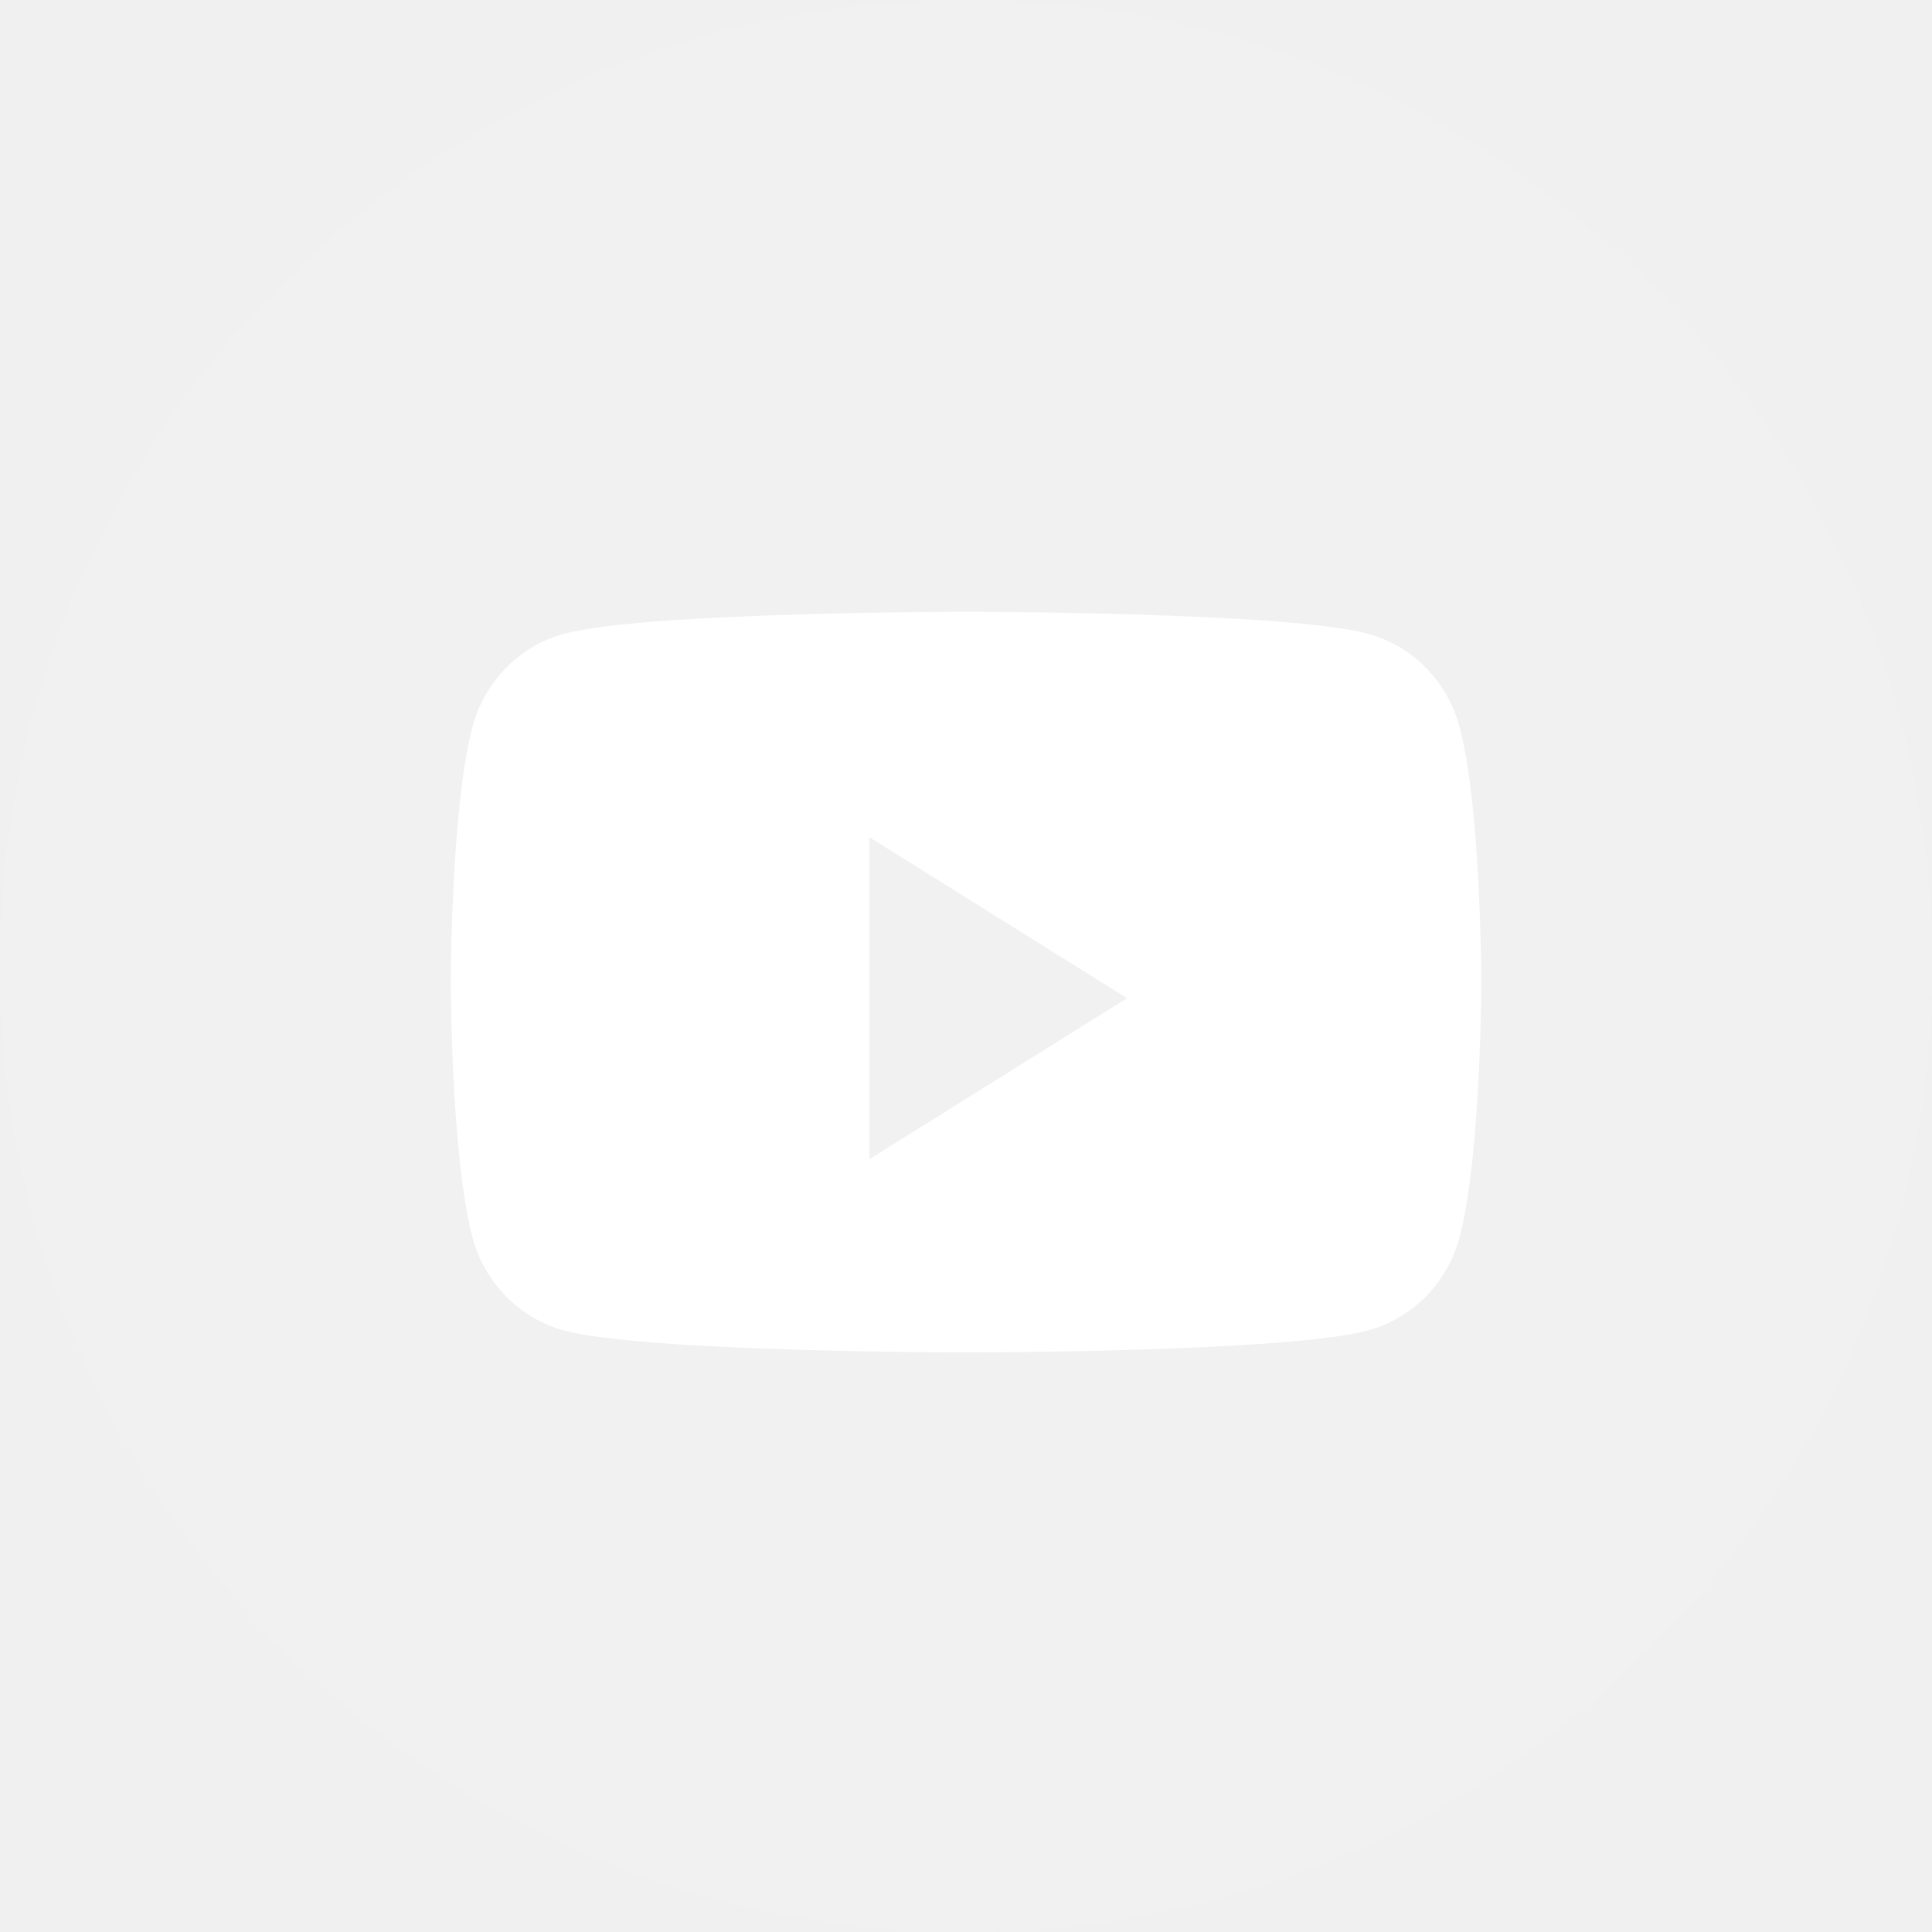
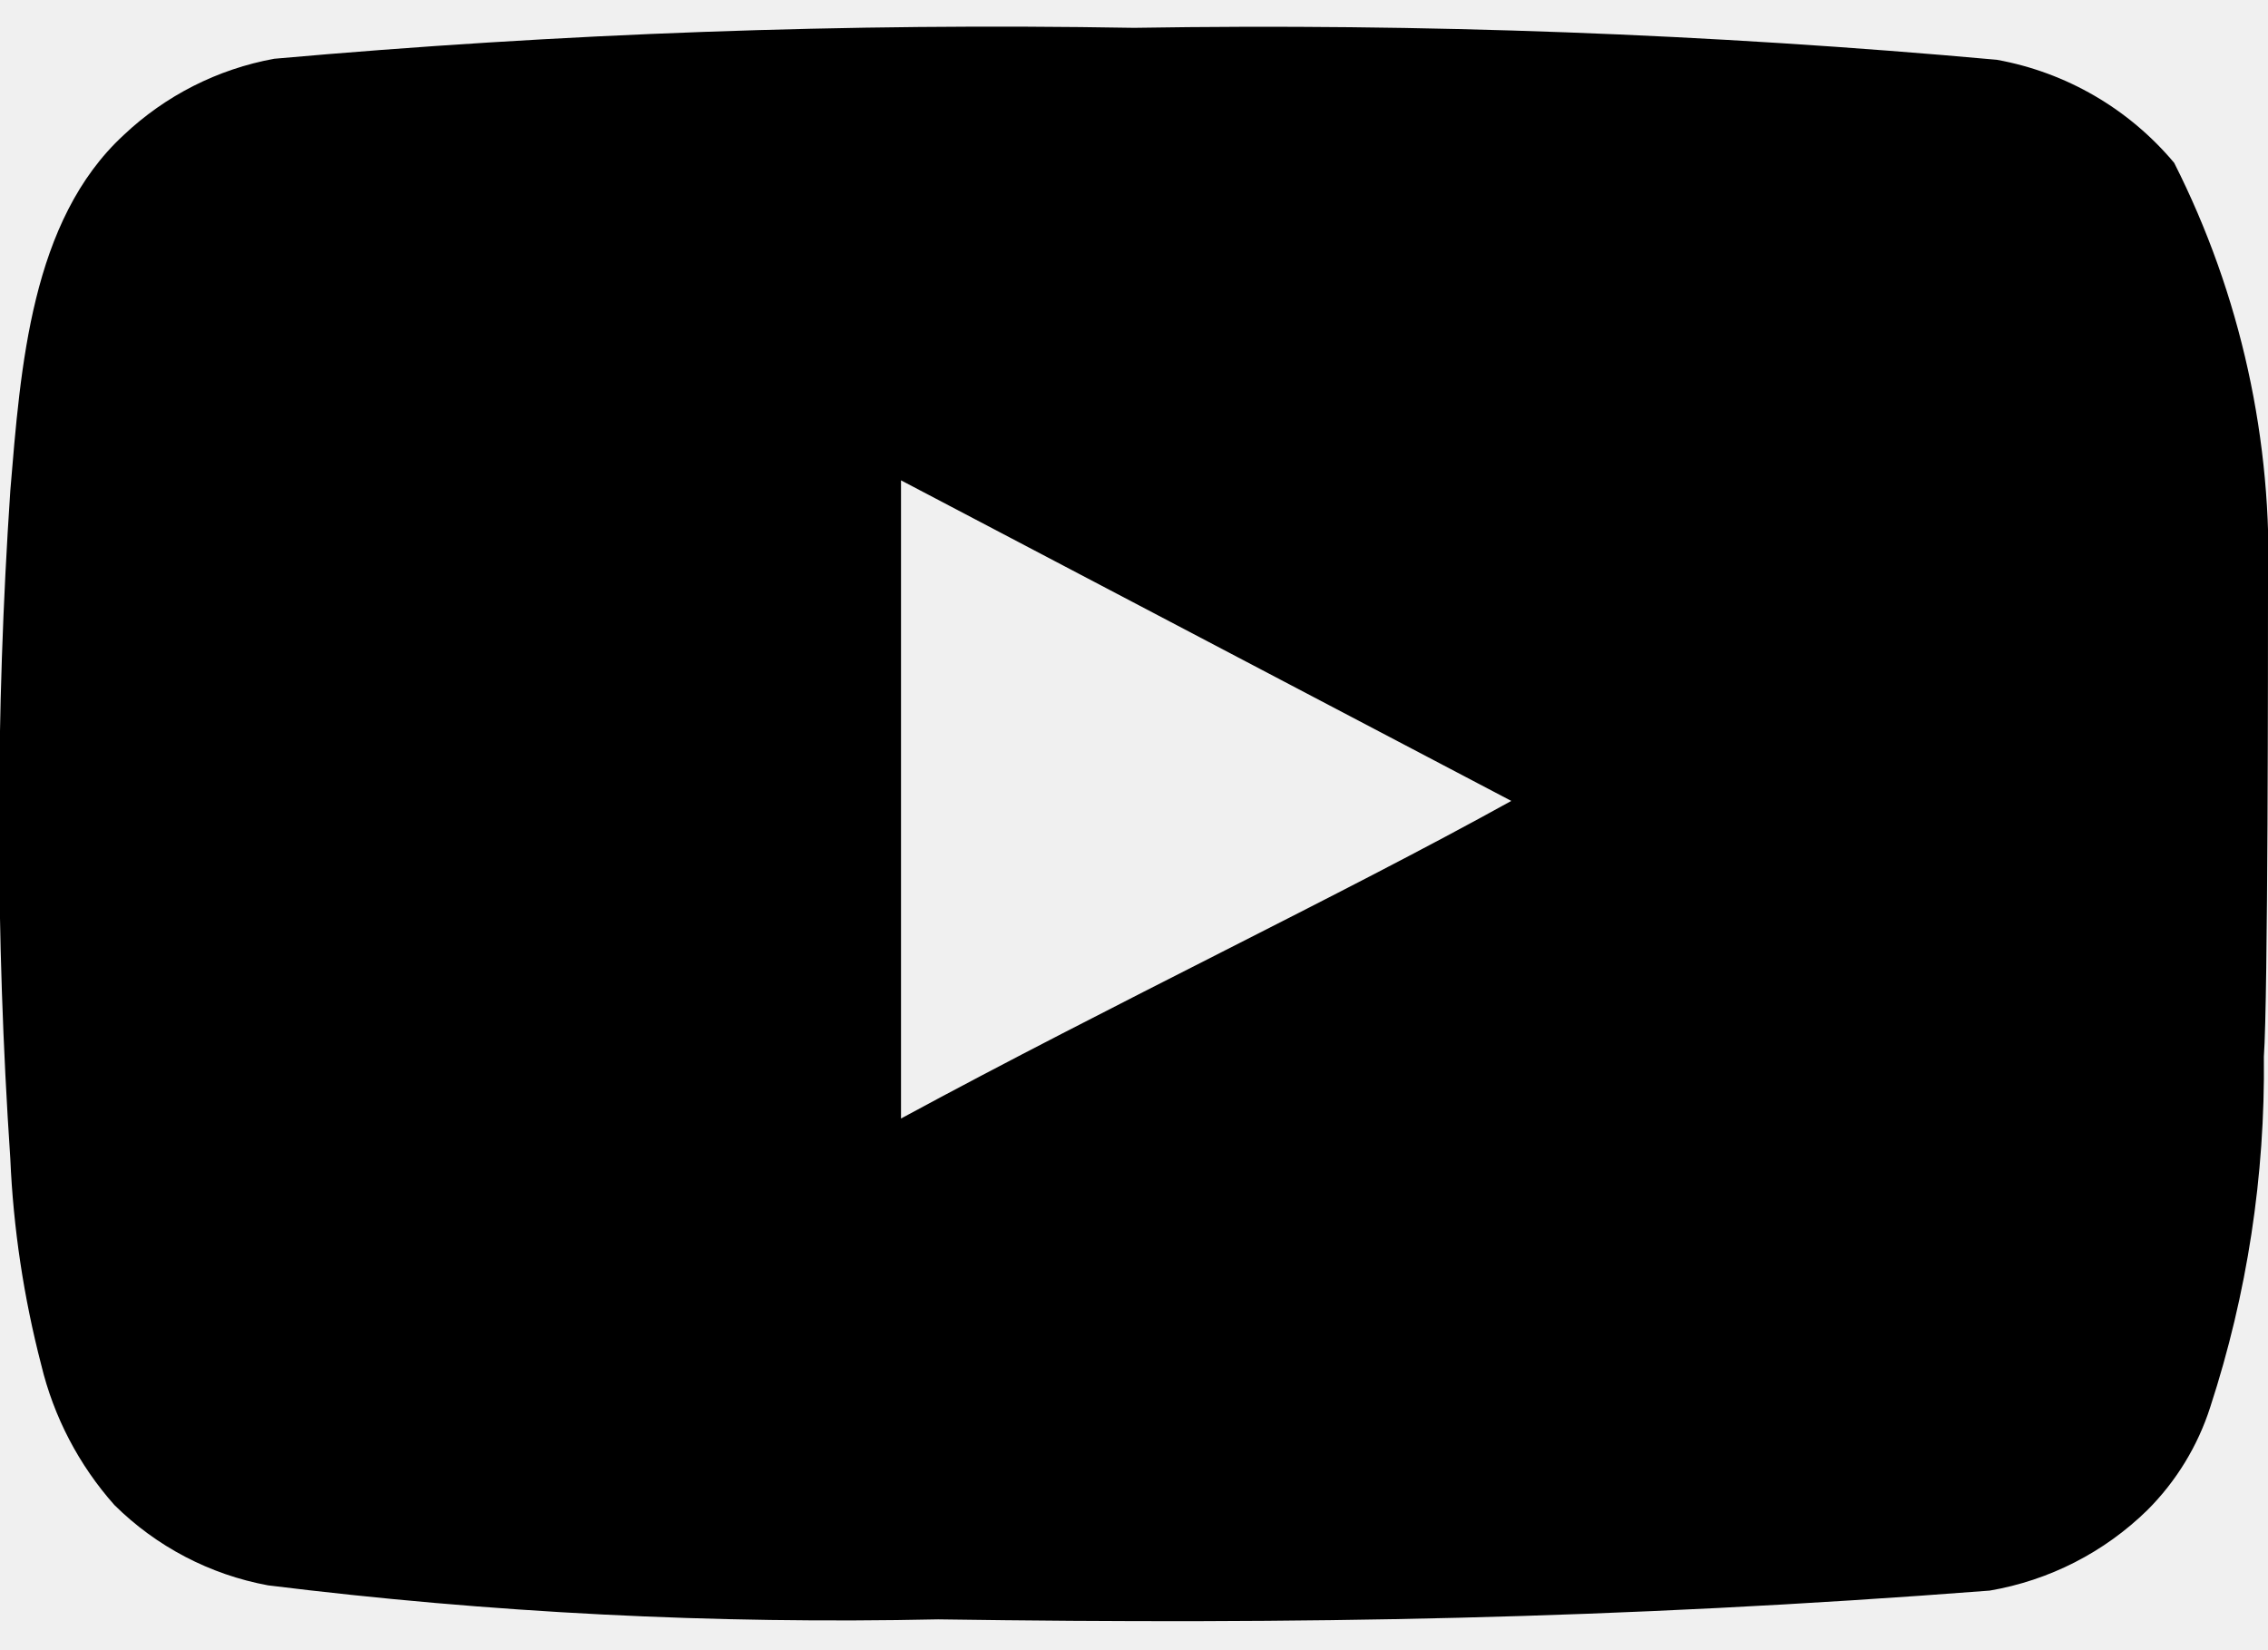
- <svg xmlns="http://www.w3.org/2000/svg" width="32" height="32" viewBox="0 0 32 32" fill="none">
-   <g id="Social Icons / White / Youtube">
-     <path id="BG" opacity="0.1" fill-rule="evenodd" clip-rule="evenodd" d="M0 16C0 7.163 7.163 0 16 0C24.837 0 32 7.163 32 16C32 24.837 24.837 32 16 32C7.163 32 0 24.837 0 16Z" fill="white" />
-     <path id="Path" fill-rule="evenodd" clip-rule="evenodd" d="M22.668 10.5C23.402 10.701 23.98 11.295 24.177 12.049C24.534 13.415 24.534 16.267 24.534 16.267C24.534 16.267 24.534 19.118 24.177 20.485C23.98 21.239 23.402 21.832 22.668 22.034C21.337 22.4 16 22.4 16 22.4C16 22.4 10.663 22.4 9.332 22.034C8.598 21.832 8.02 21.239 7.823 20.485C7.467 19.118 7.467 16.267 7.467 16.267C7.467 16.267 7.467 13.415 7.823 12.049C8.02 11.295 8.598 10.701 9.332 10.5C10.663 10.133 16 10.133 16 10.133C16 10.133 21.337 10.133 22.668 10.5ZM14.4 13.867V19.2L18.667 16.533L14.4 13.867Z" fill="white" />
-   </g>
+ <svg xmlns="http://www.w3.org/2000/svg" width="22" height="16" viewBox="0 0 22 16" fill="none">
+   <path d="M22 5.71C22.049 4.279 21.736 2.858 21.09 1.58C20.651 1.056 20.043 0.702 19.37 0.58C16.587 0.328 13.794 0.225 11 0.27C8.217 0.222 5.433 0.323 2.66 0.57C2.112 0.67 1.605 0.927 1.2 1.31C0.3 2.14 0.2 3.56 0.1 4.76C-0.045 6.918 -0.045 9.083 0.1 11.241C0.129 11.916 0.23 12.586 0.4 13.241C0.521 13.745 0.765 14.213 1.11 14.601C1.517 15.004 2.036 15.276 2.6 15.38C4.756 15.647 6.928 15.757 9.1 15.71C12.6 15.761 15.67 15.71 19.3 15.431C19.878 15.332 20.411 15.06 20.83 14.65C21.11 14.37 21.319 14.028 21.44 13.65C21.798 12.553 21.973 11.405 21.96 10.251C22 9.69 22 6.31 22 5.71ZM8.74 10.851V4.66L14.66 7.77C13 8.69 10.81 9.73 8.74 10.851Z" fill="black" />
</svg>
